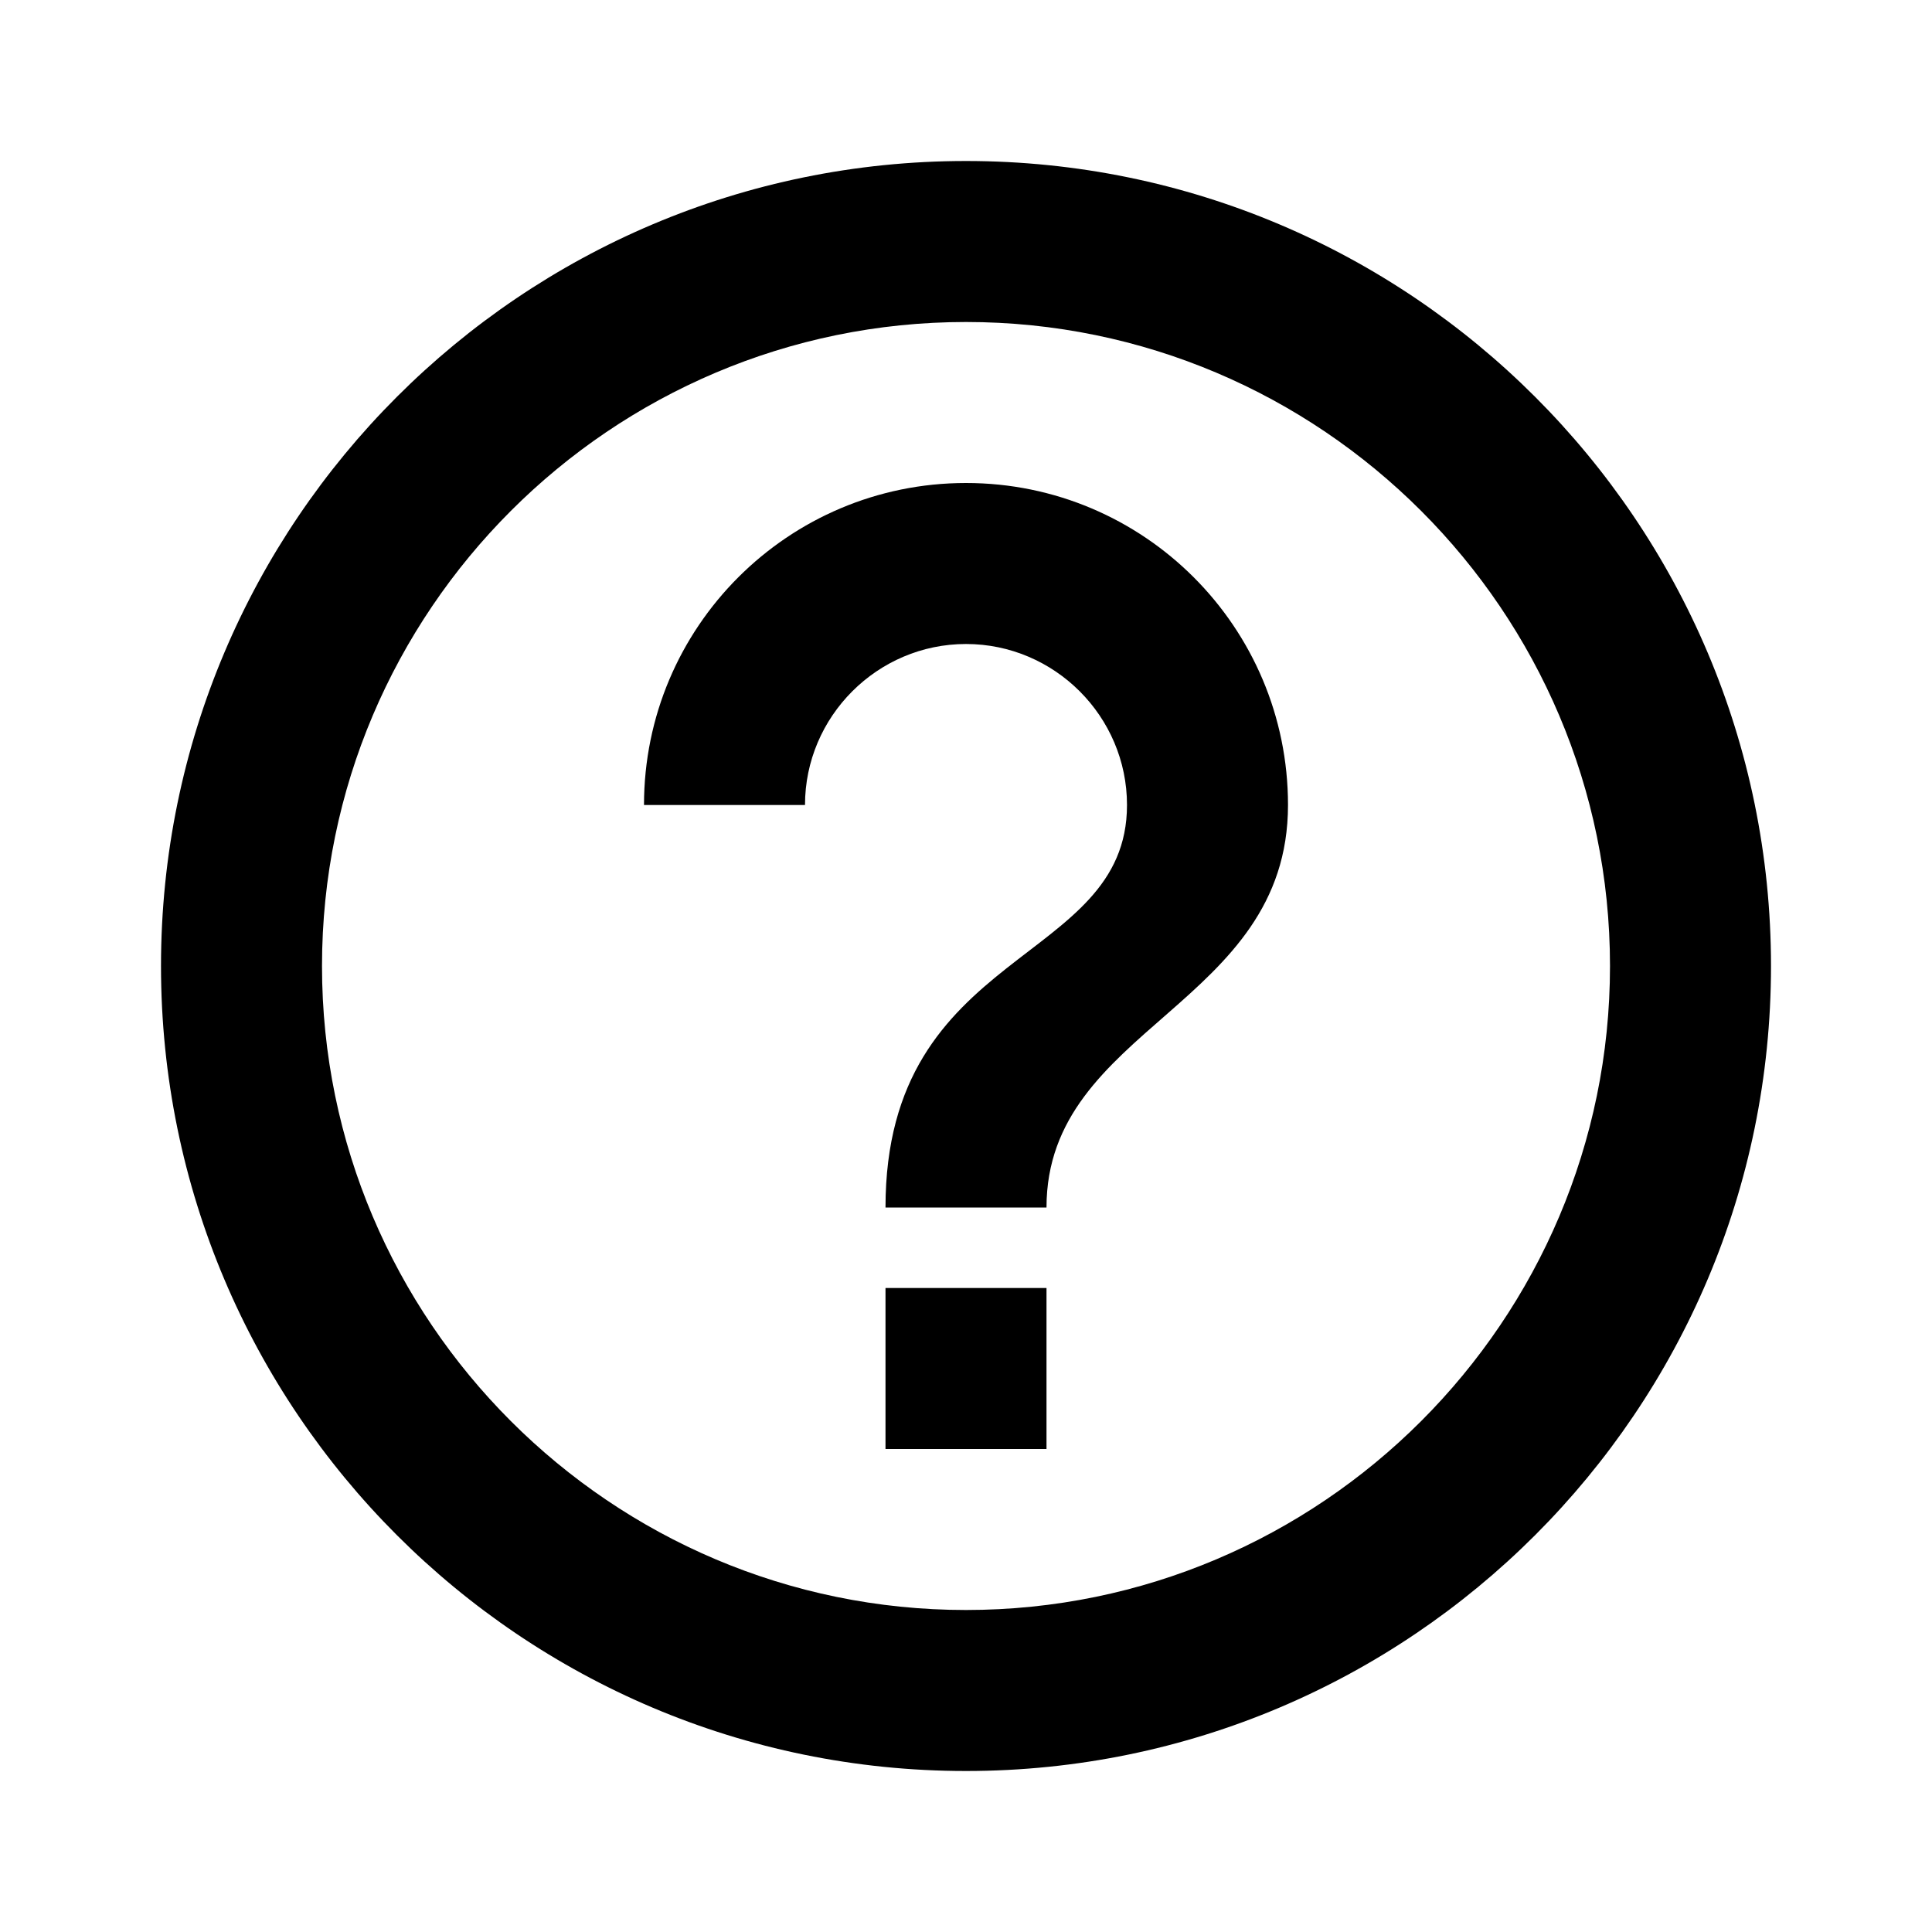
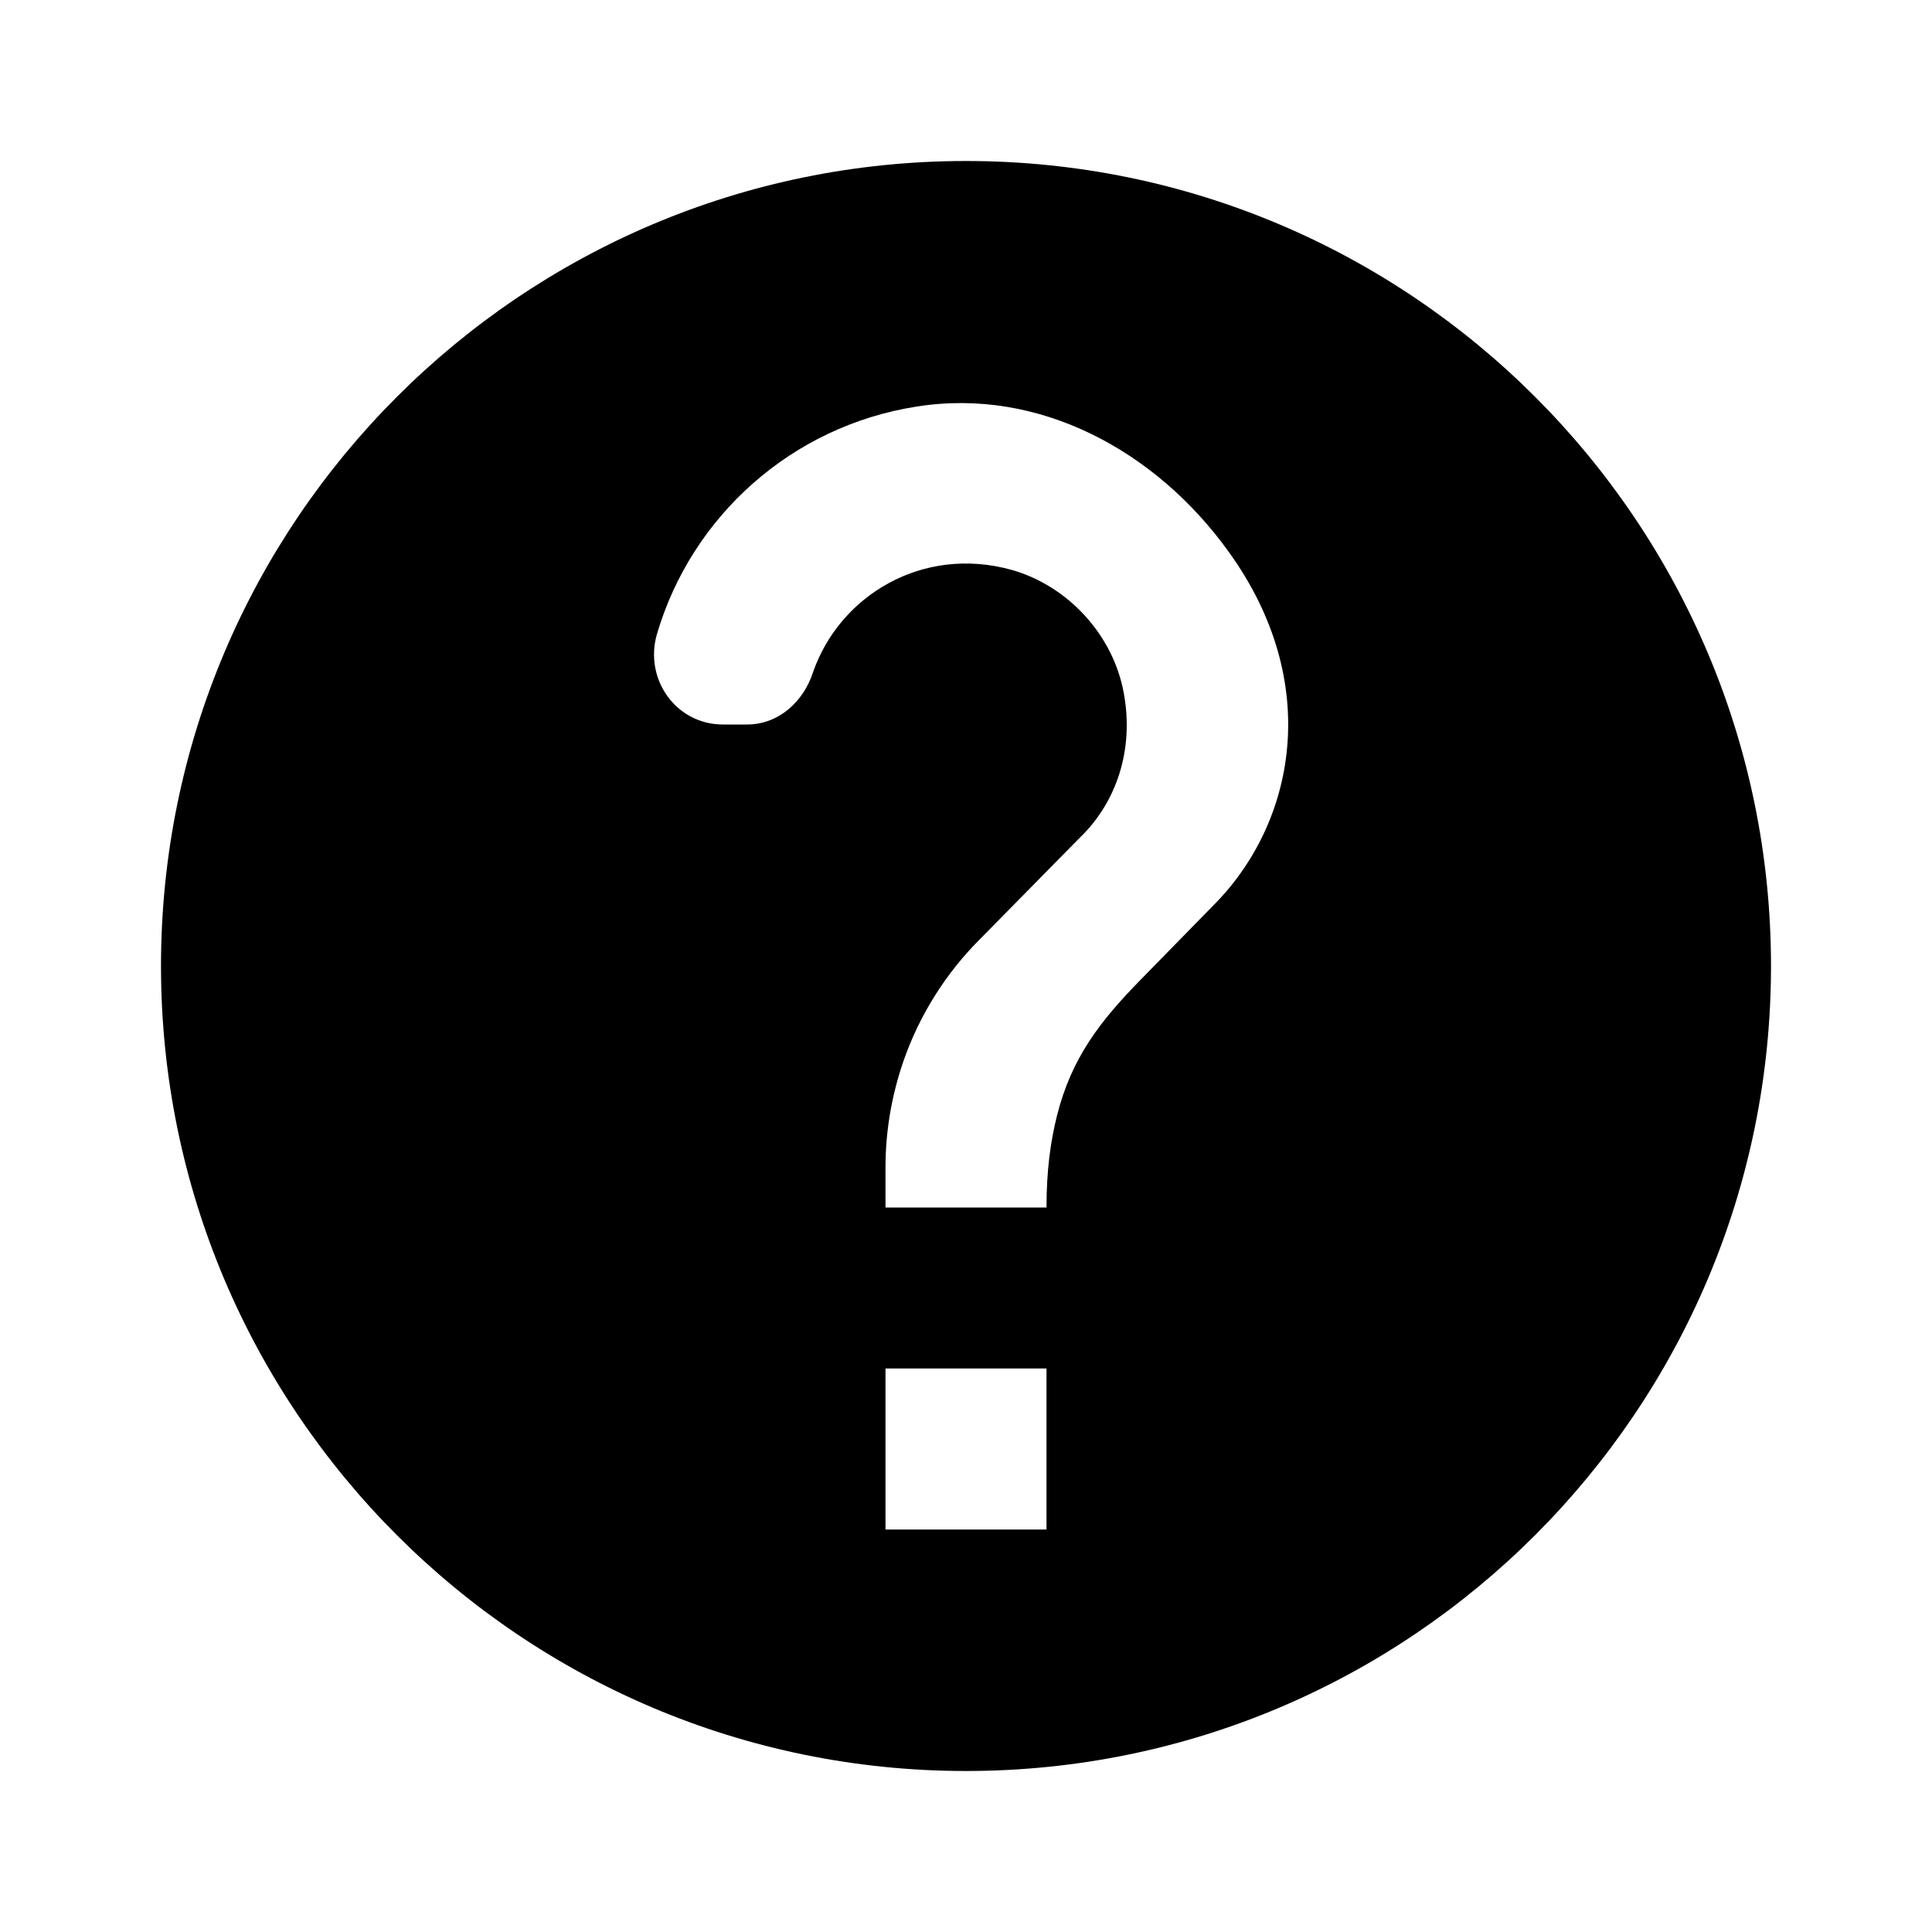
<svg xmlns="http://www.w3.org/2000/svg" width="24" height="24" viewBox="0 0 24 24">
  <path fill="none" d="M0 0h24v24H0V0z" />
-   <path d="M11 18h2v-2h-2v2zm1-16C6.48 2 2 6.48 2 12s4.48 10 10 10 10-4.48 10-10S17.52 2 12 2zm0 18c-4.41 0-8-3.59-8-8s3.59-8 8-8 8 3.59 8 8-3.59 8-8 8zm0-14c-2.21 0-4 1.79-4 4h2c0-1.1.9-2 2-2s2 .9 2 2c0 2-3 1.75-3 5h2c0-2.25 3-2.5 3-5 0-2.21-1.79-4-4-4z" />
+   <path d="M12 2C6.48 2 2 6.48 2 12s4.48 10 10 10 10-4.48 10-10S17.52 2 12 2zm1 17h-2v-2h2v2zm2.07-7.75l-.9.92c-.5.51-.86.97-1.04 1.69-.08.32-.13.68-.13 1.14h-2v-.5c0-.46.08-.9.22-1.31.2-.58.53-1.1.95-1.52l1.24-1.26c.46-.44.68-1.1.55-1.8-.13-.72-.69-1.33-1.39-1.53-1.11-.31-2.14.32-2.47 1.27-.12.37-.43.65-.82.65h-.3C8.4 9 8 8.44 8.16 7.88c.43-1.47 1.68-2.59 3.23-2.83 1.52-.24 2.97.55 3.87 1.8 1.18 1.63.83 3.38-.19 4.4z" />
</svg>
